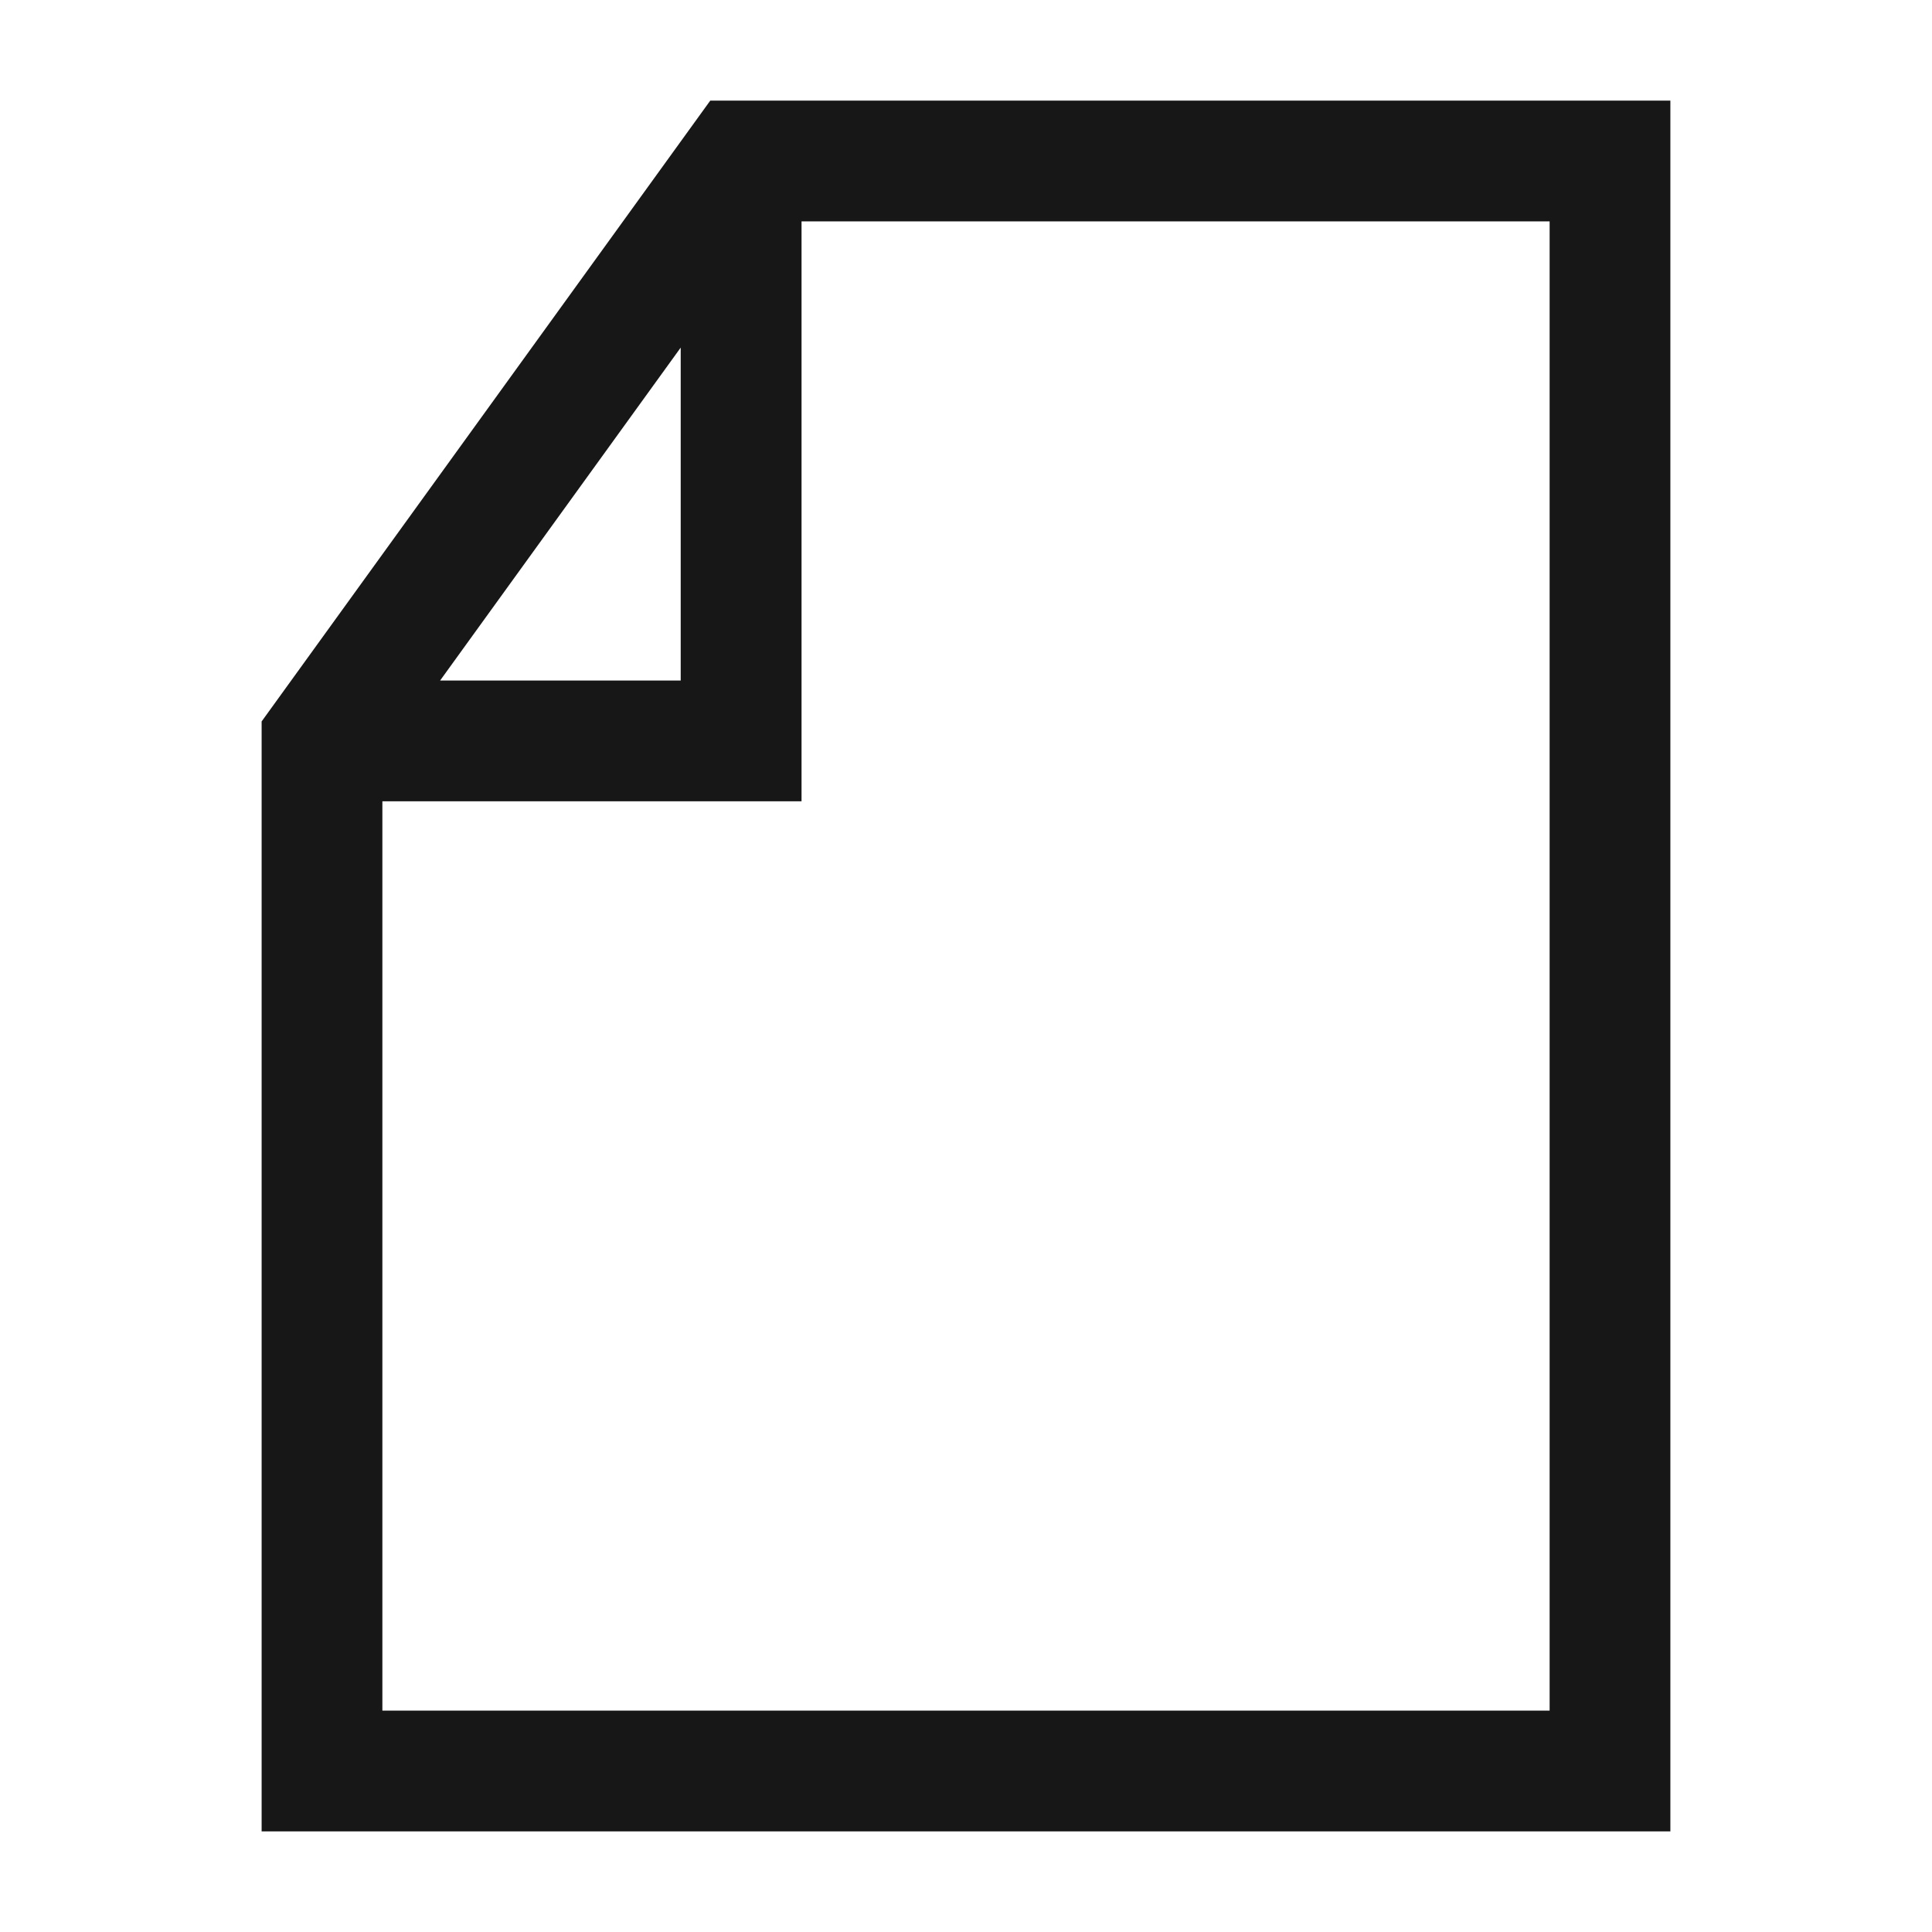
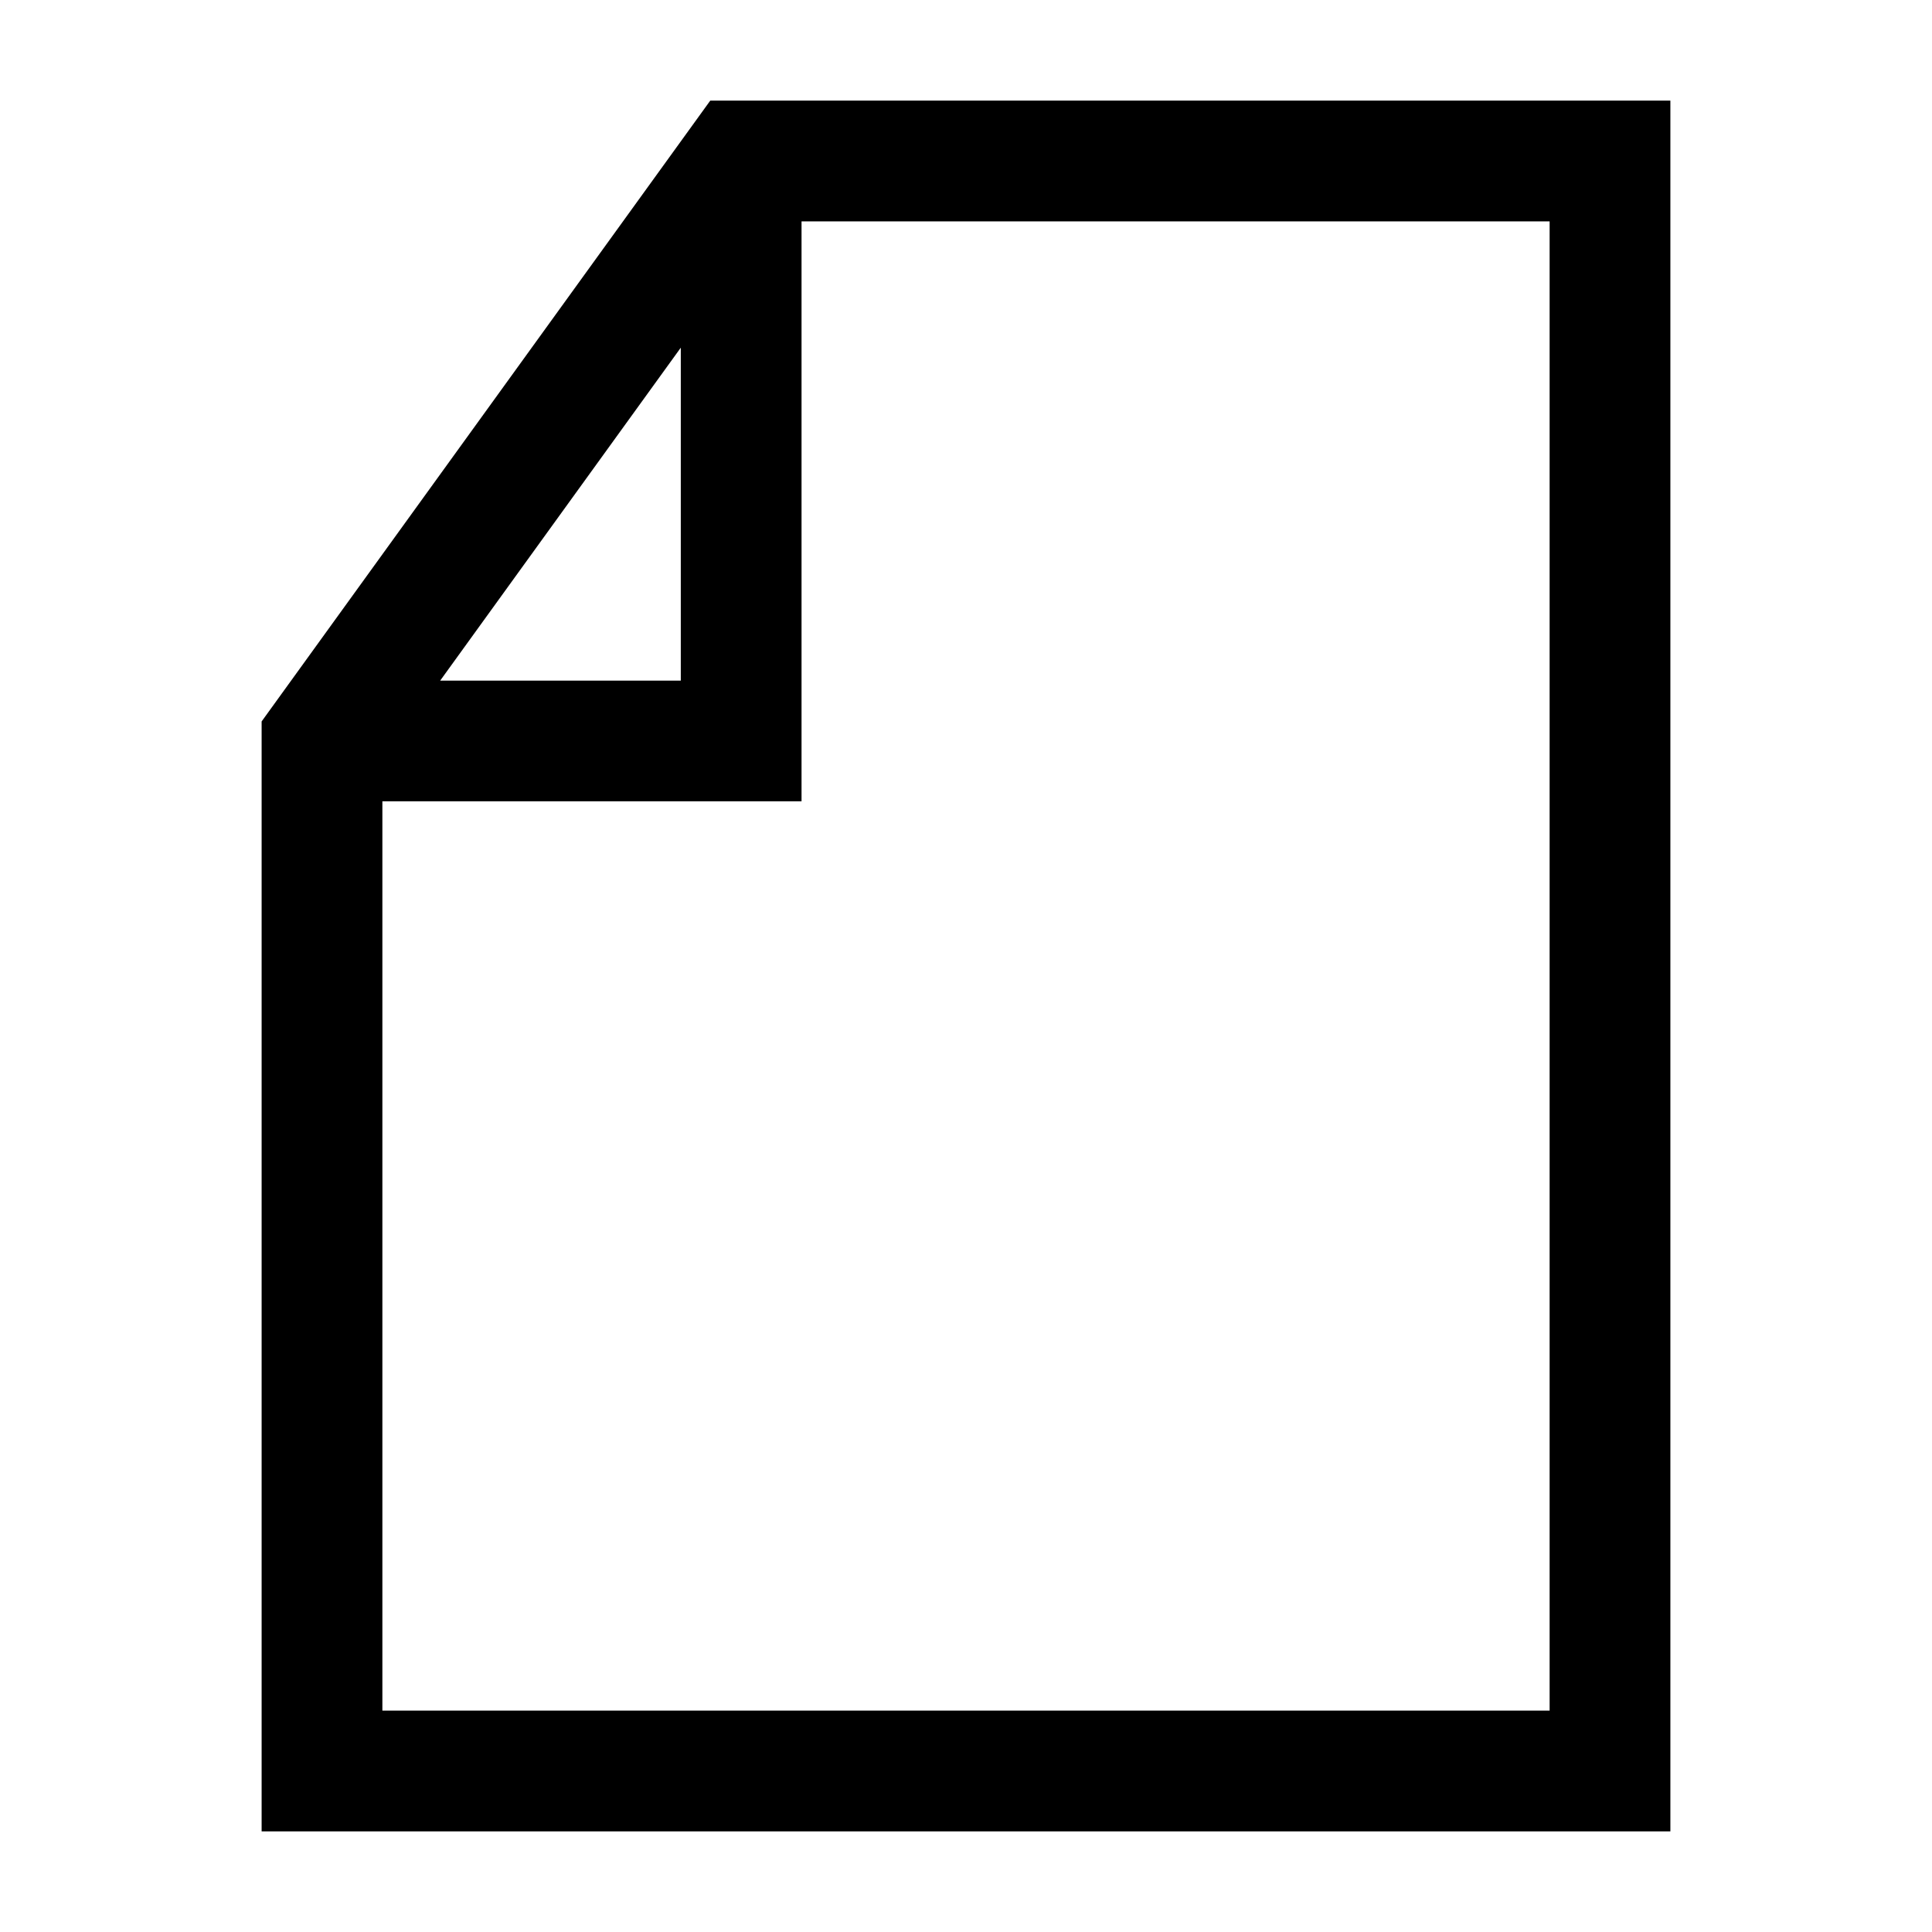
- <svg xmlns="http://www.w3.org/2000/svg" viewBox="0 0 24 24">
-   <path d="M8.823,1.25,3.25,8.962V22.75h17.5v-21.5Zm-.367,3.068V8.454H5.467ZM19.25,21.25H4.75V9.954H9.957V2.75H19.25Z" fill="#171717" />
+ <svg xmlns="http://www.w3.org/2000/svg" id="a" viewBox="0 0 24 24">
+   <path d="M8.823,1.25l-5.573,7.712v13.788h17.5V1.25h-11.927ZM8.457,4.319v4.136h-2.989l2.989-4.136ZM19.25,21.25H4.75v-11.296h5.207V2.75h9.293v18.5Z" />
</svg>
